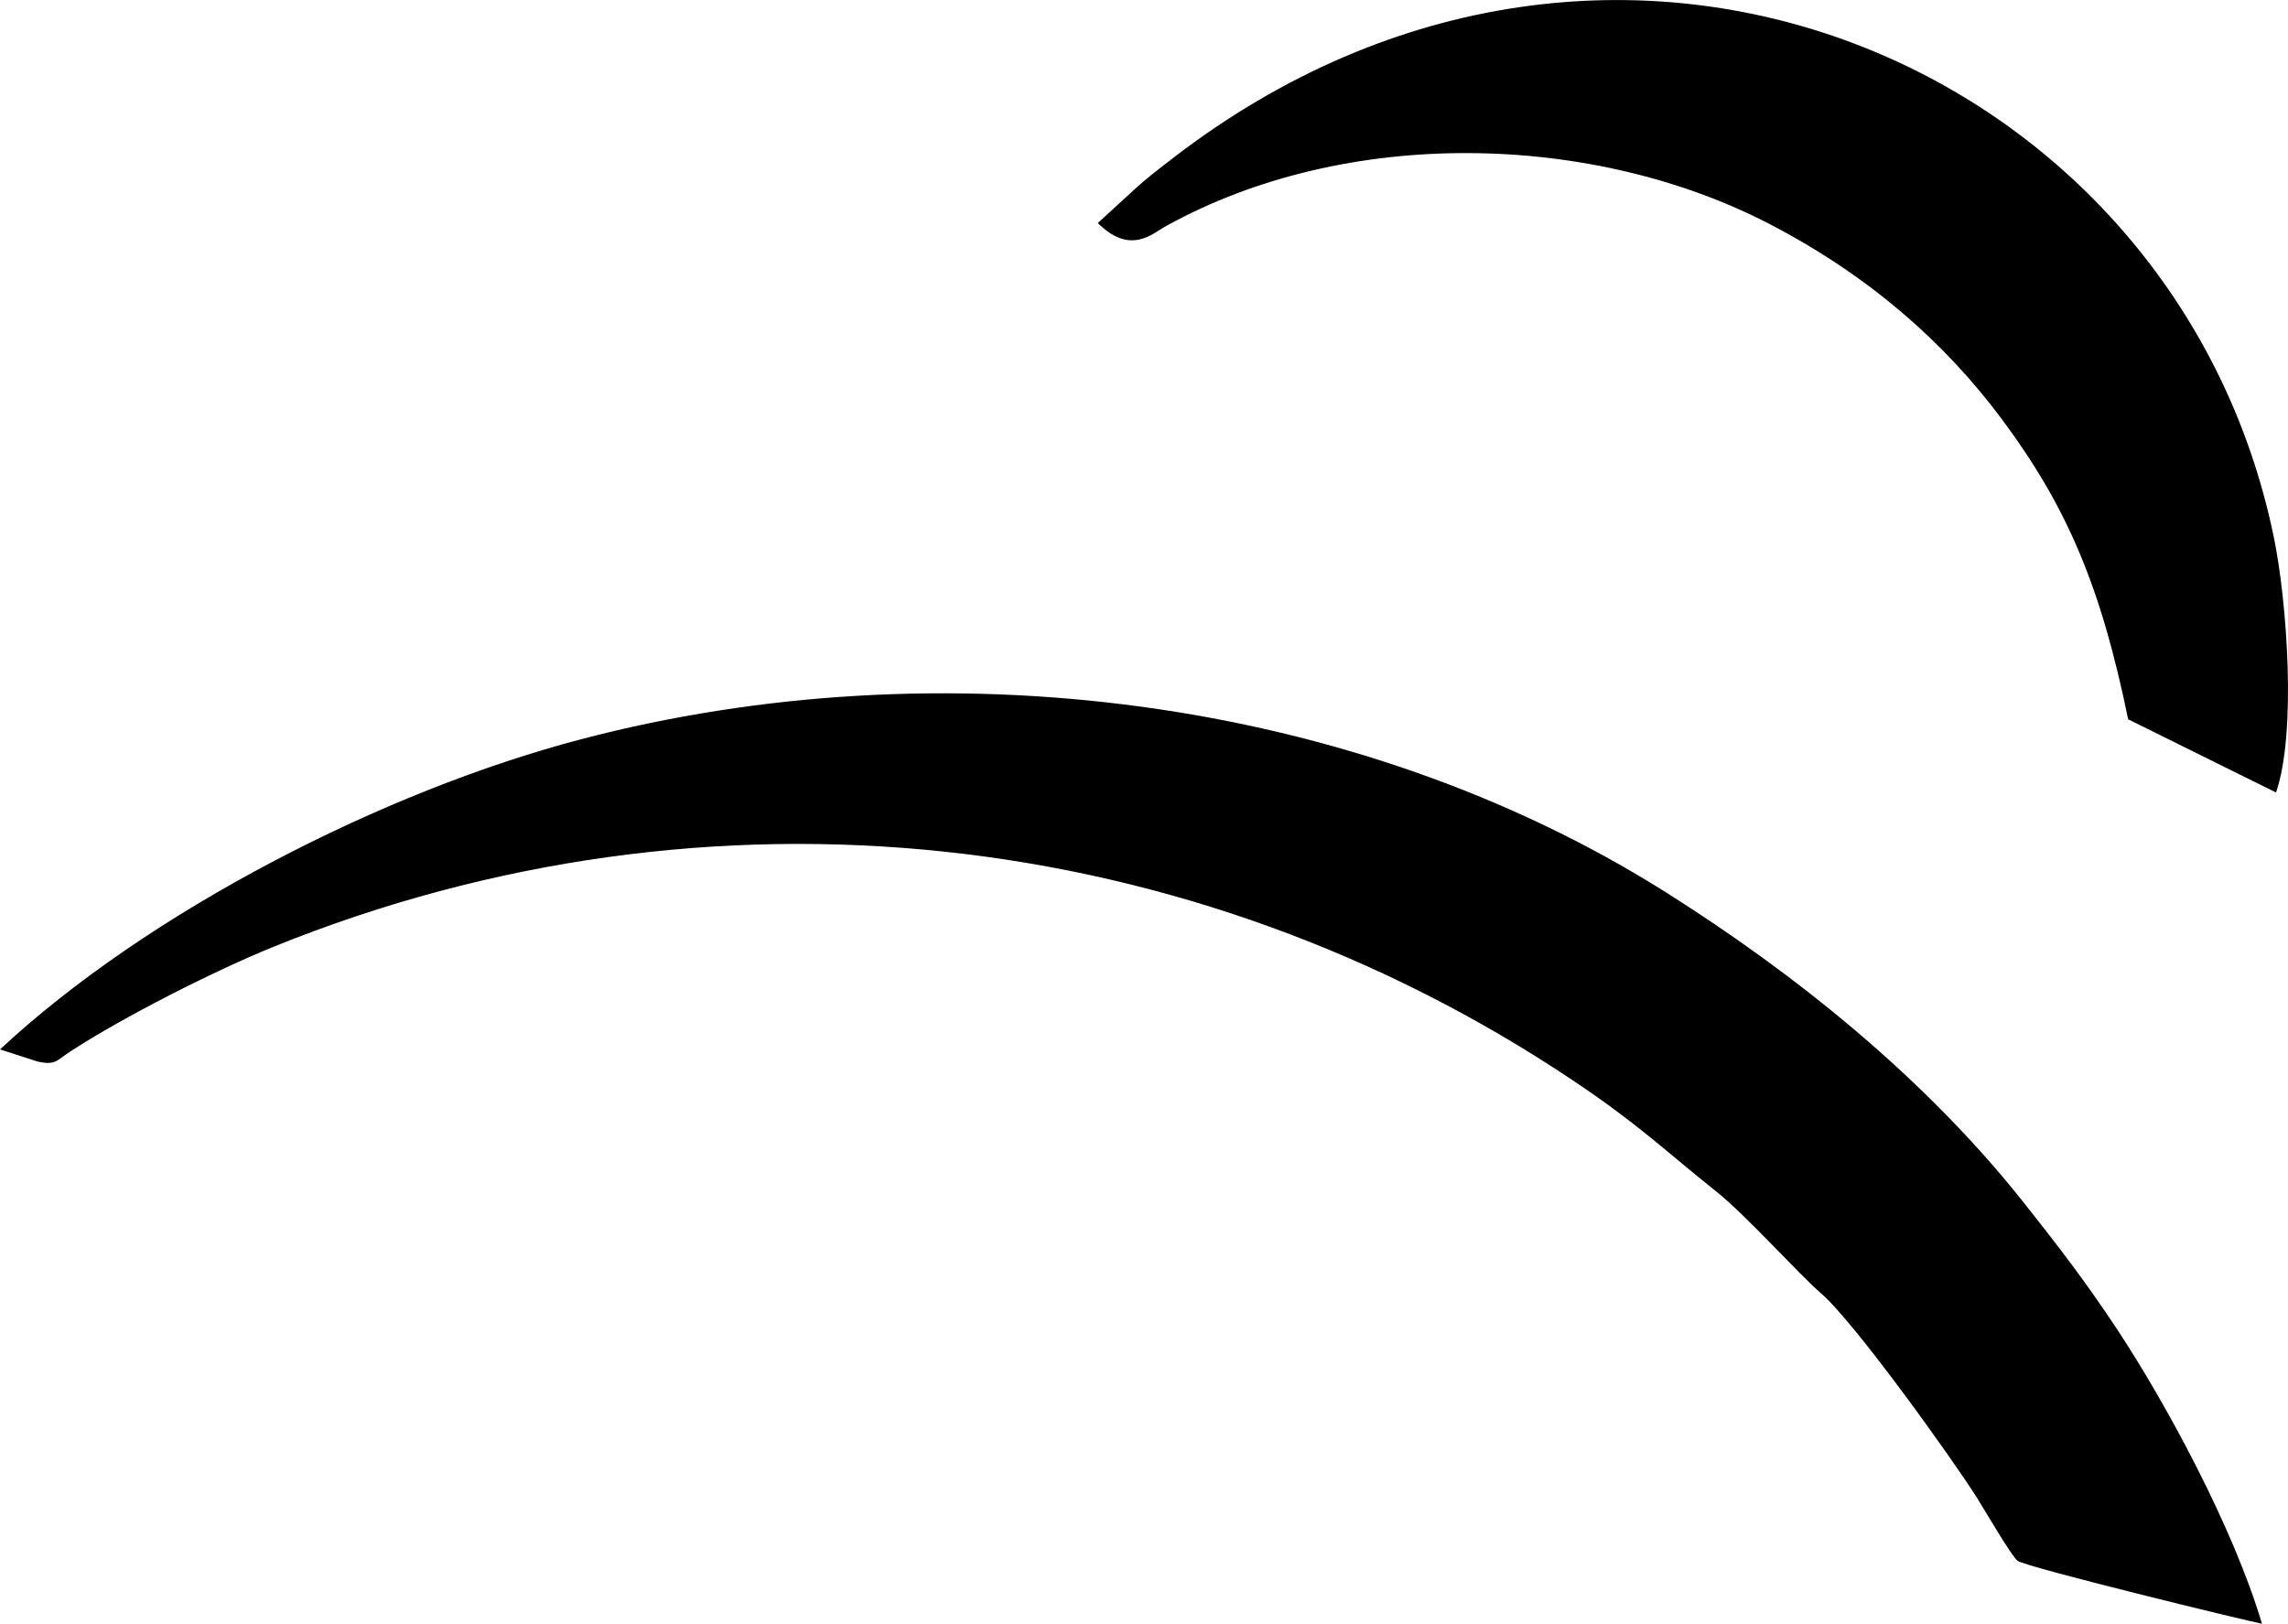
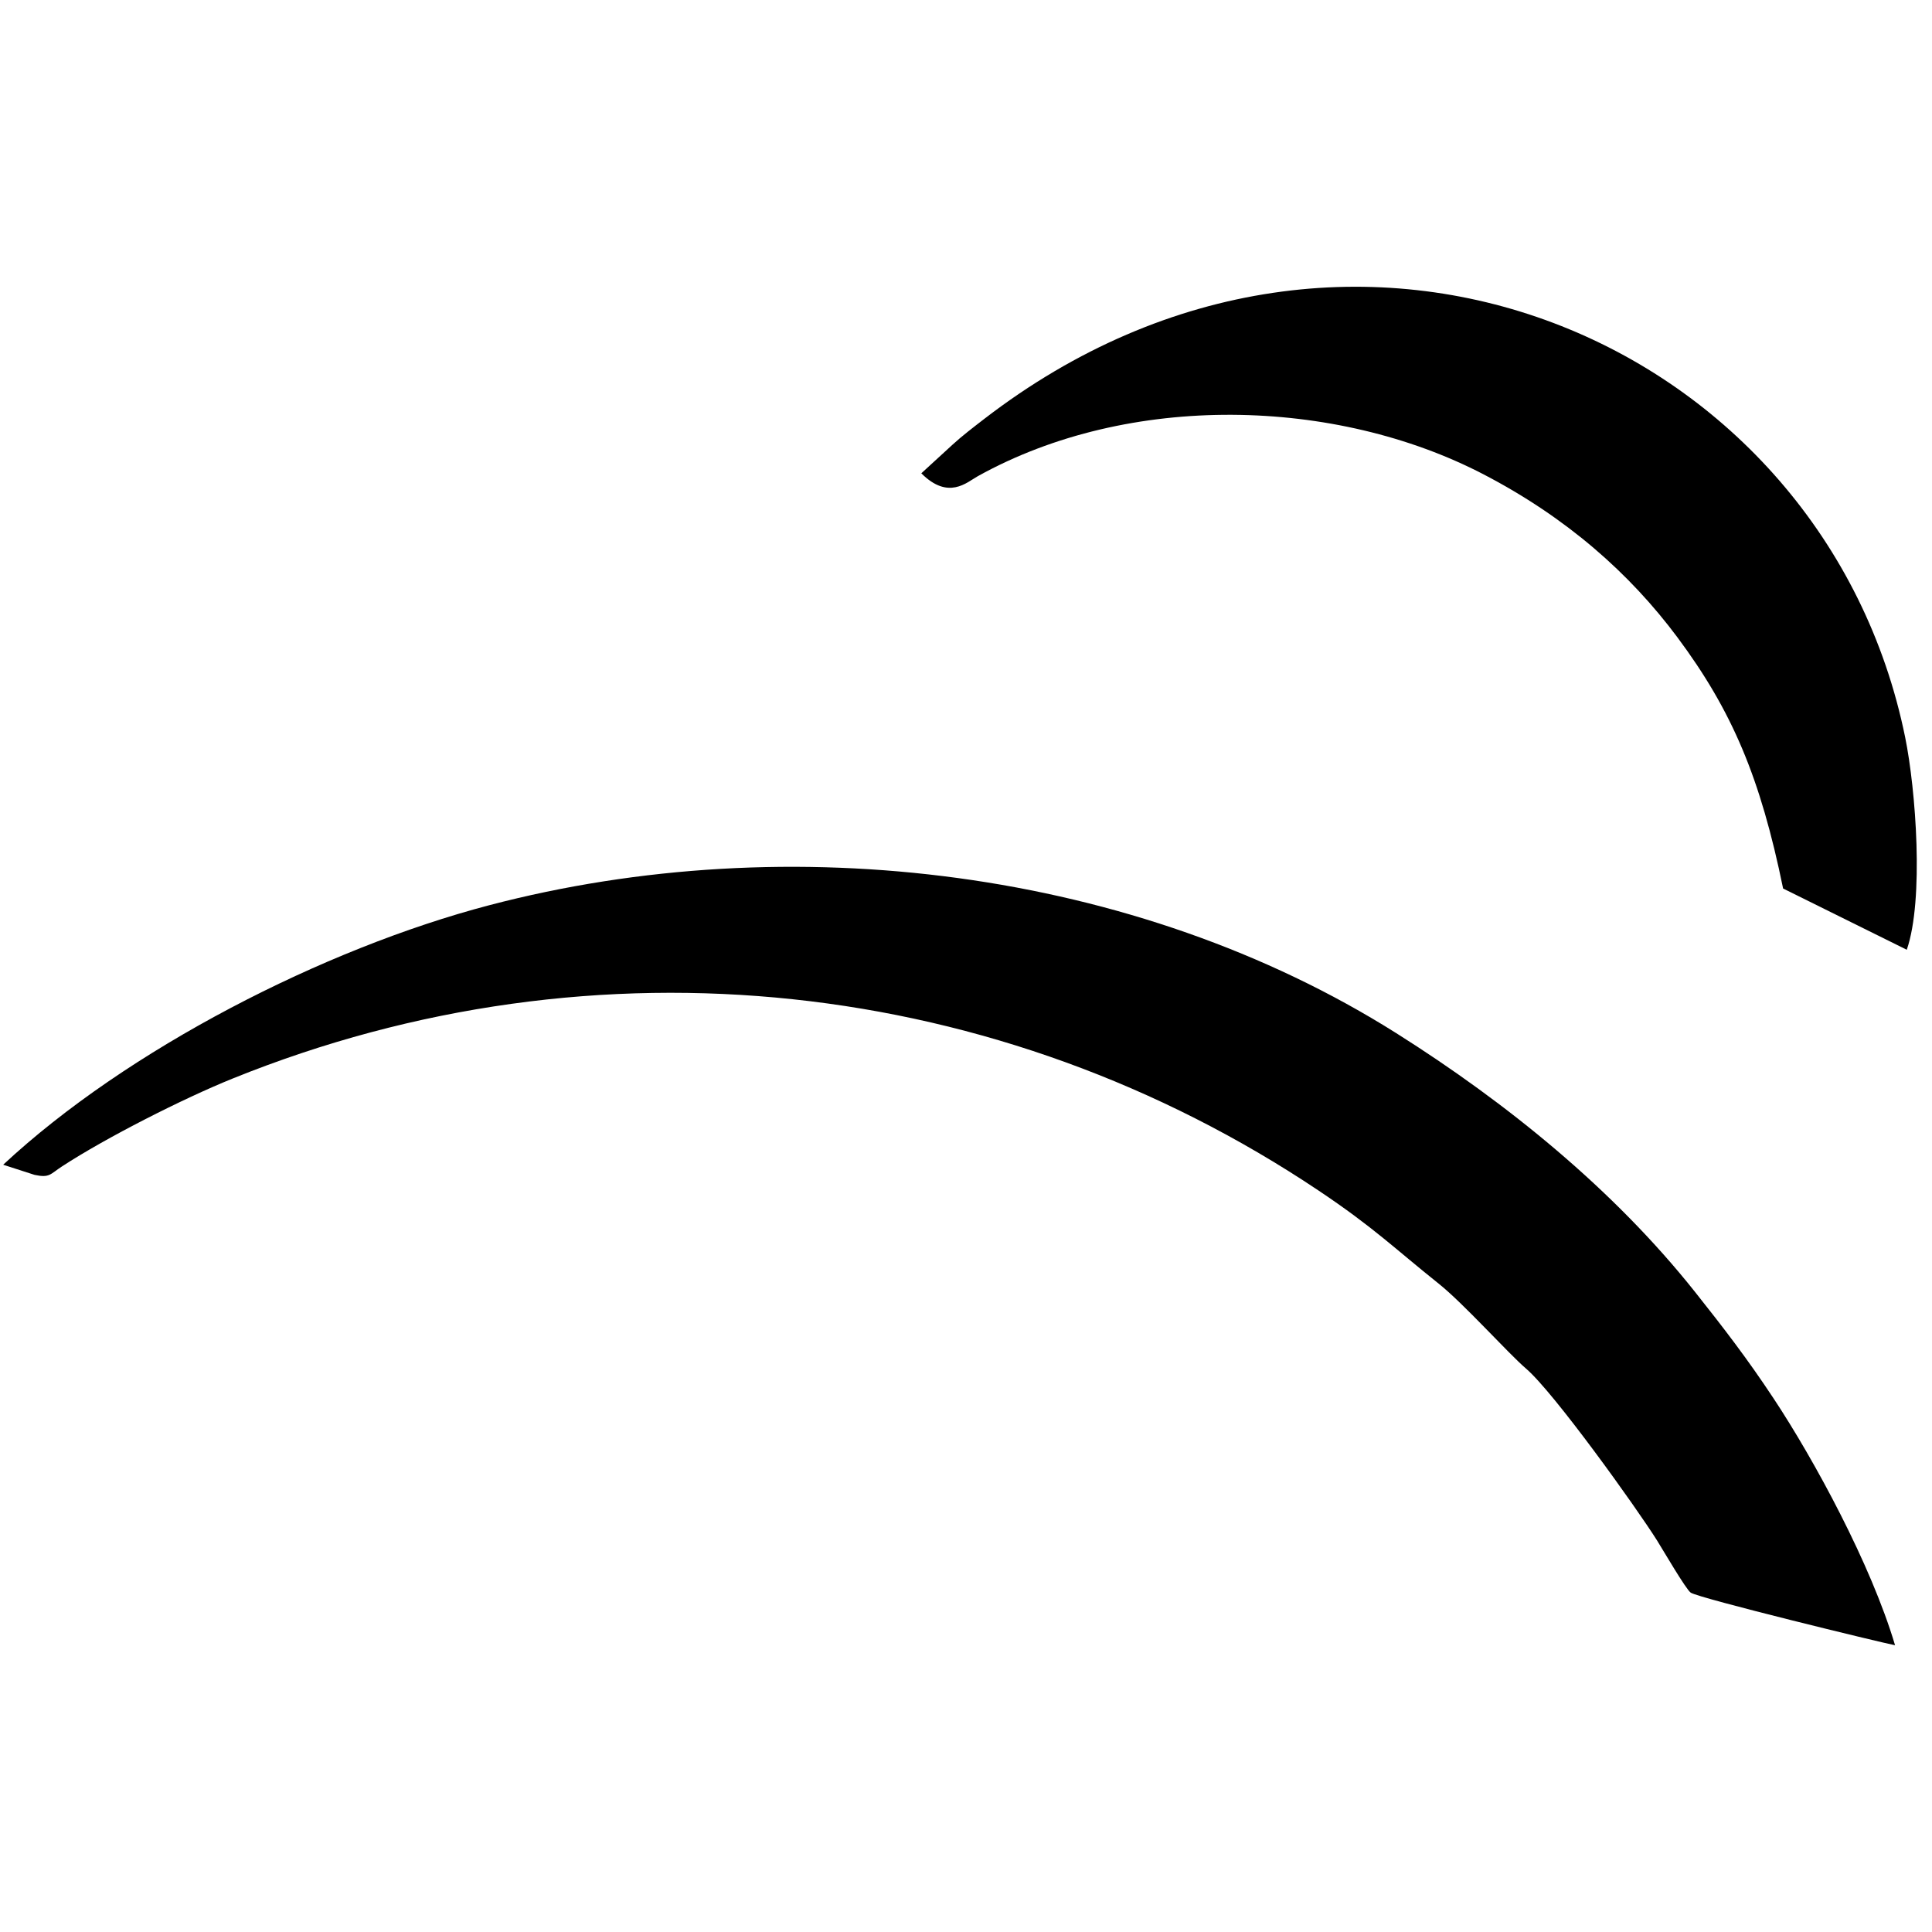
- <svg xmlns="http://www.w3.org/2000/svg" xml:space="preserve" width="4.171in" height="2.961in" version="1.1" style="shape-rendering:geometricPrecision; text-rendering:geometricPrecision; image-rendering:optimizeQuality; fill-rule:evenodd; clip-rule:evenodd" viewBox="0 0 3427.83 2433.27">
-   <g id="Layer_x0020_1">
-     <path style="fill:#000000" d="M-0 1572.6l56.29 18.19c27.1,5.78 27.71,-1.18 49.15,-15.17 79.18,-51.67 216.72,-121.4 305.18,-157.18 654.1,-264.51 1375.13,-181.51 1945.57,200.42 99.17,66.4 135.8,103.39 215.42,166.97 44.96,35.9 123.79,124.12 156.29,152 50.32,43.16 197.71,249.14 234.58,307.71 10.44,16.58 51.85,87.83 60.39,93.55 15.08,10.1 341.72,89.61 365.96,94.18 -43,-144.59 -144.41,-331.55 -217.64,-442.2 -47.54,-71.83 -89.86,-126.68 -140.46,-190.41 -146.14,-184.04 -338.04,-339.3 -535.25,-463.7 -466.42,-294.19 -1086.56,-370.6 -1625.13,-229.15 -295.74,77.68 -648.38,258.01 -870.35,464.78z" />
-     <path style="fill:#000000" d="M1644.73 334.14c48.45,48.36 81.21,16.26 100.96,5.27 272.03,-151.32 641.45,-141.03 906.11,-3.4 148.52,77.24 261.82,177.27 347.21,291.95 98.12,131.78 148.66,251.34 189.34,449.92l221.54 109.68c31.11,-90.32 16.16,-286.73 -2.87,-380.38 -144.08,-709.05 -987.03,-1080.69 -1649.7,-570.37 -18.66,14.37 -40.7,31.25 -56.66,46.05l-55.93 51.27z" />
-   </g>
+ <svg xmlns="http://www.w3.org/2000/svg" version="1.1" width="1024" height="1024" viewBox="0 0 1024 1024">
+   <g id="icomoon-ignore">
+ </g>
+   <path fill="#000" d="M1.659 617.327l16.659 5.377c8.023 1.71 8.203-0.345 14.547-4.484 23.424-15.284 64.128-35.927 90.297-46.51 193.547-78.273 406.901-53.71 575.692 59.301 29.346 19.644 40.182 30.59 63.744 49.404 13.297 10.624 36.629 36.73 46.24 44.98 14.887 12.767 58.503 73.724 69.414 91.057 3.082 4.906 15.341 25.989 17.871 27.684 4.465 2.992 101.114 26.52 108.294 27.873-12.719-42.779-42.728-98.107-64.401-130.841-14.062-21.26-26.587-37.484-41.558-56.343-43.241-54.46-100.021-100.399-158.382-137.209-138.012-87.056-321.511-109.658-480.873-67.801-87.505 22.981-191.862 76.346-257.535 137.53z" />
+   <path fill="#000" d="M488.33 250.874c14.332 14.309 24.030 4.81 29.871 1.552 80.488-44.775 189.801-41.737 268.118-1.012 43.943 22.853 77.471 52.45 102.74 86.382 29.037 38.993 43.988 74.364 56.025 133.136l65.548 32.458c9.202-26.724 4.787-84.851-0.847-112.557-42.638-209.813-292.064-319.775-488.148-168.777-5.516 4.252-12.037 9.247-16.764 13.622l-16.545 15.173z" />
</svg>
